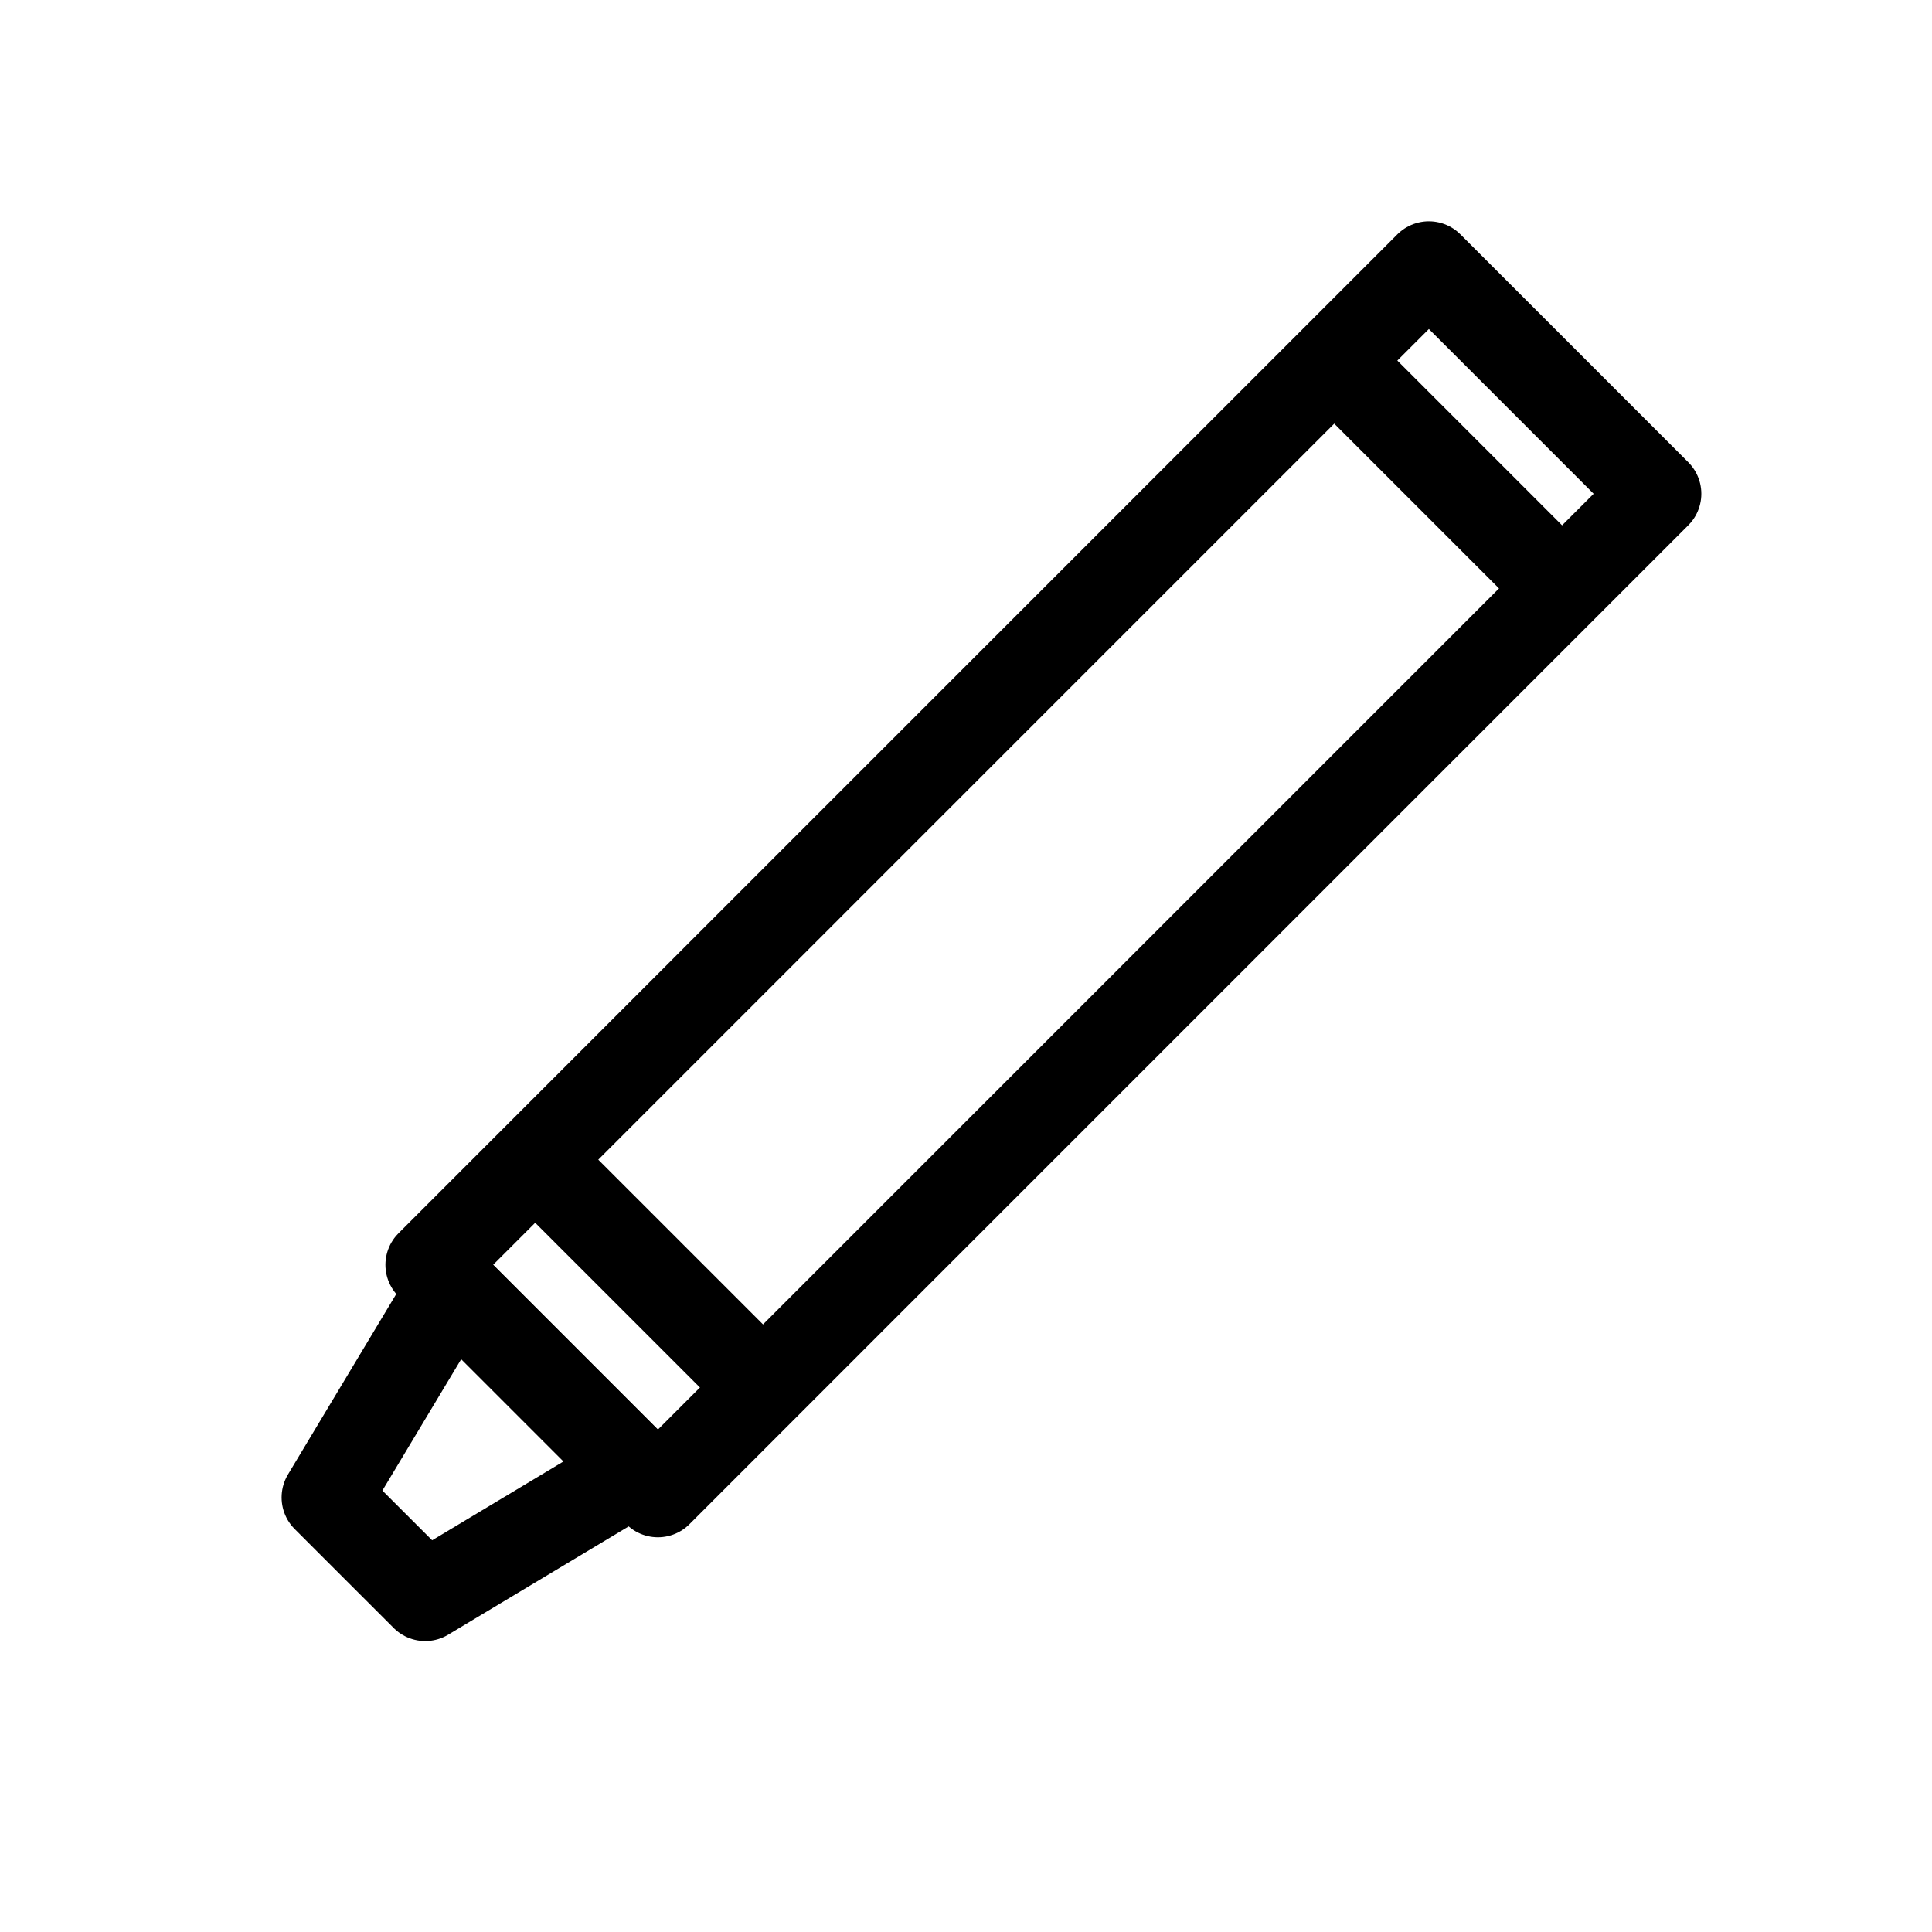
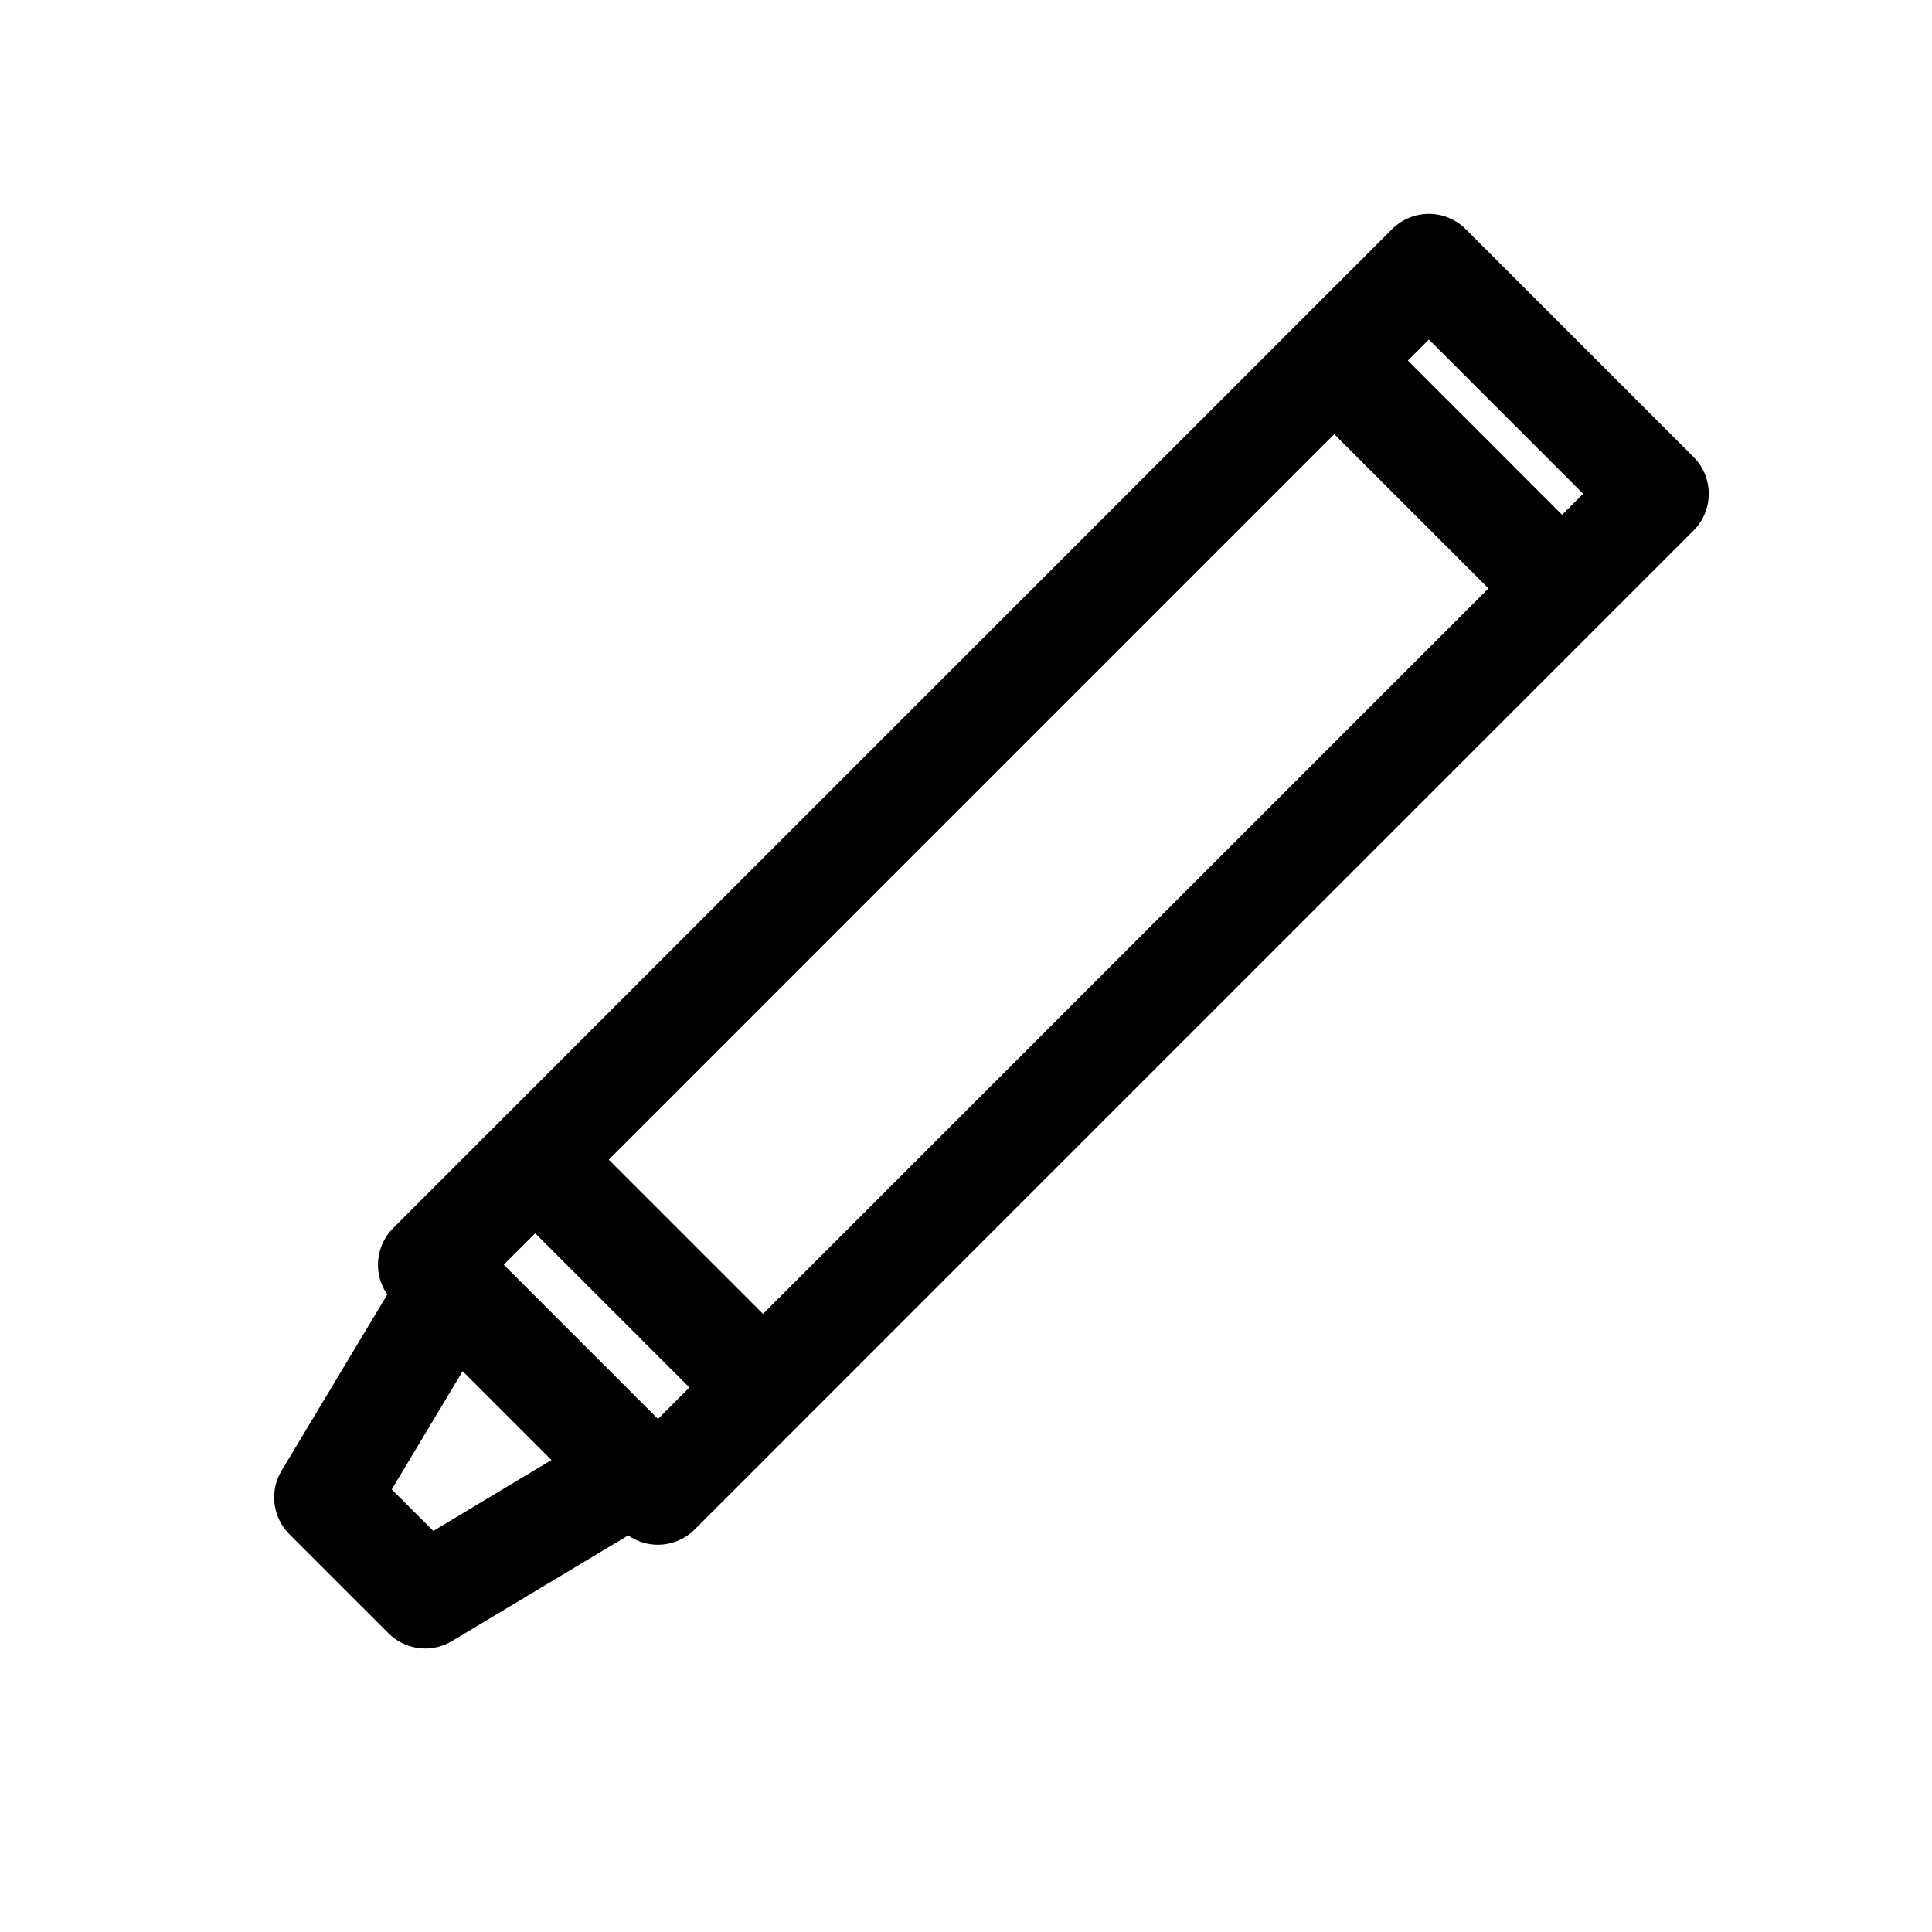
- <svg xmlns="http://www.w3.org/2000/svg" stroke-width="1.5" viewBox="0 0 72 72" fill="currentColor">
-   <g fill="none" stroke="currentColor" stroke-linecap="round" stroke-linejoin="round" stroke-miterlimit="10" stroke-width="3.325">
+ <svg xmlns="http://www.w3.org/2000/svg" stroke-width="1.75" viewBox="0 0 72 72" fill="currentColor">
+   <g fill="none" stroke="currentColor" stroke-linecap="round" stroke-linejoin="round" stroke-miterlimit="10" stroke-width="3.879">
    <path d="m24.517 55.627-7.644-7.644-.847-.847L53.25 9.91l8.491 8.491z" />
    <path d="m15.847 59.495 7.836-4.702-6.824-6.824-4.702 7.837zM19.994 43.267l8.409 8.409M49.773 13.487l8.409 8.409" />
  </g>
</svg>
